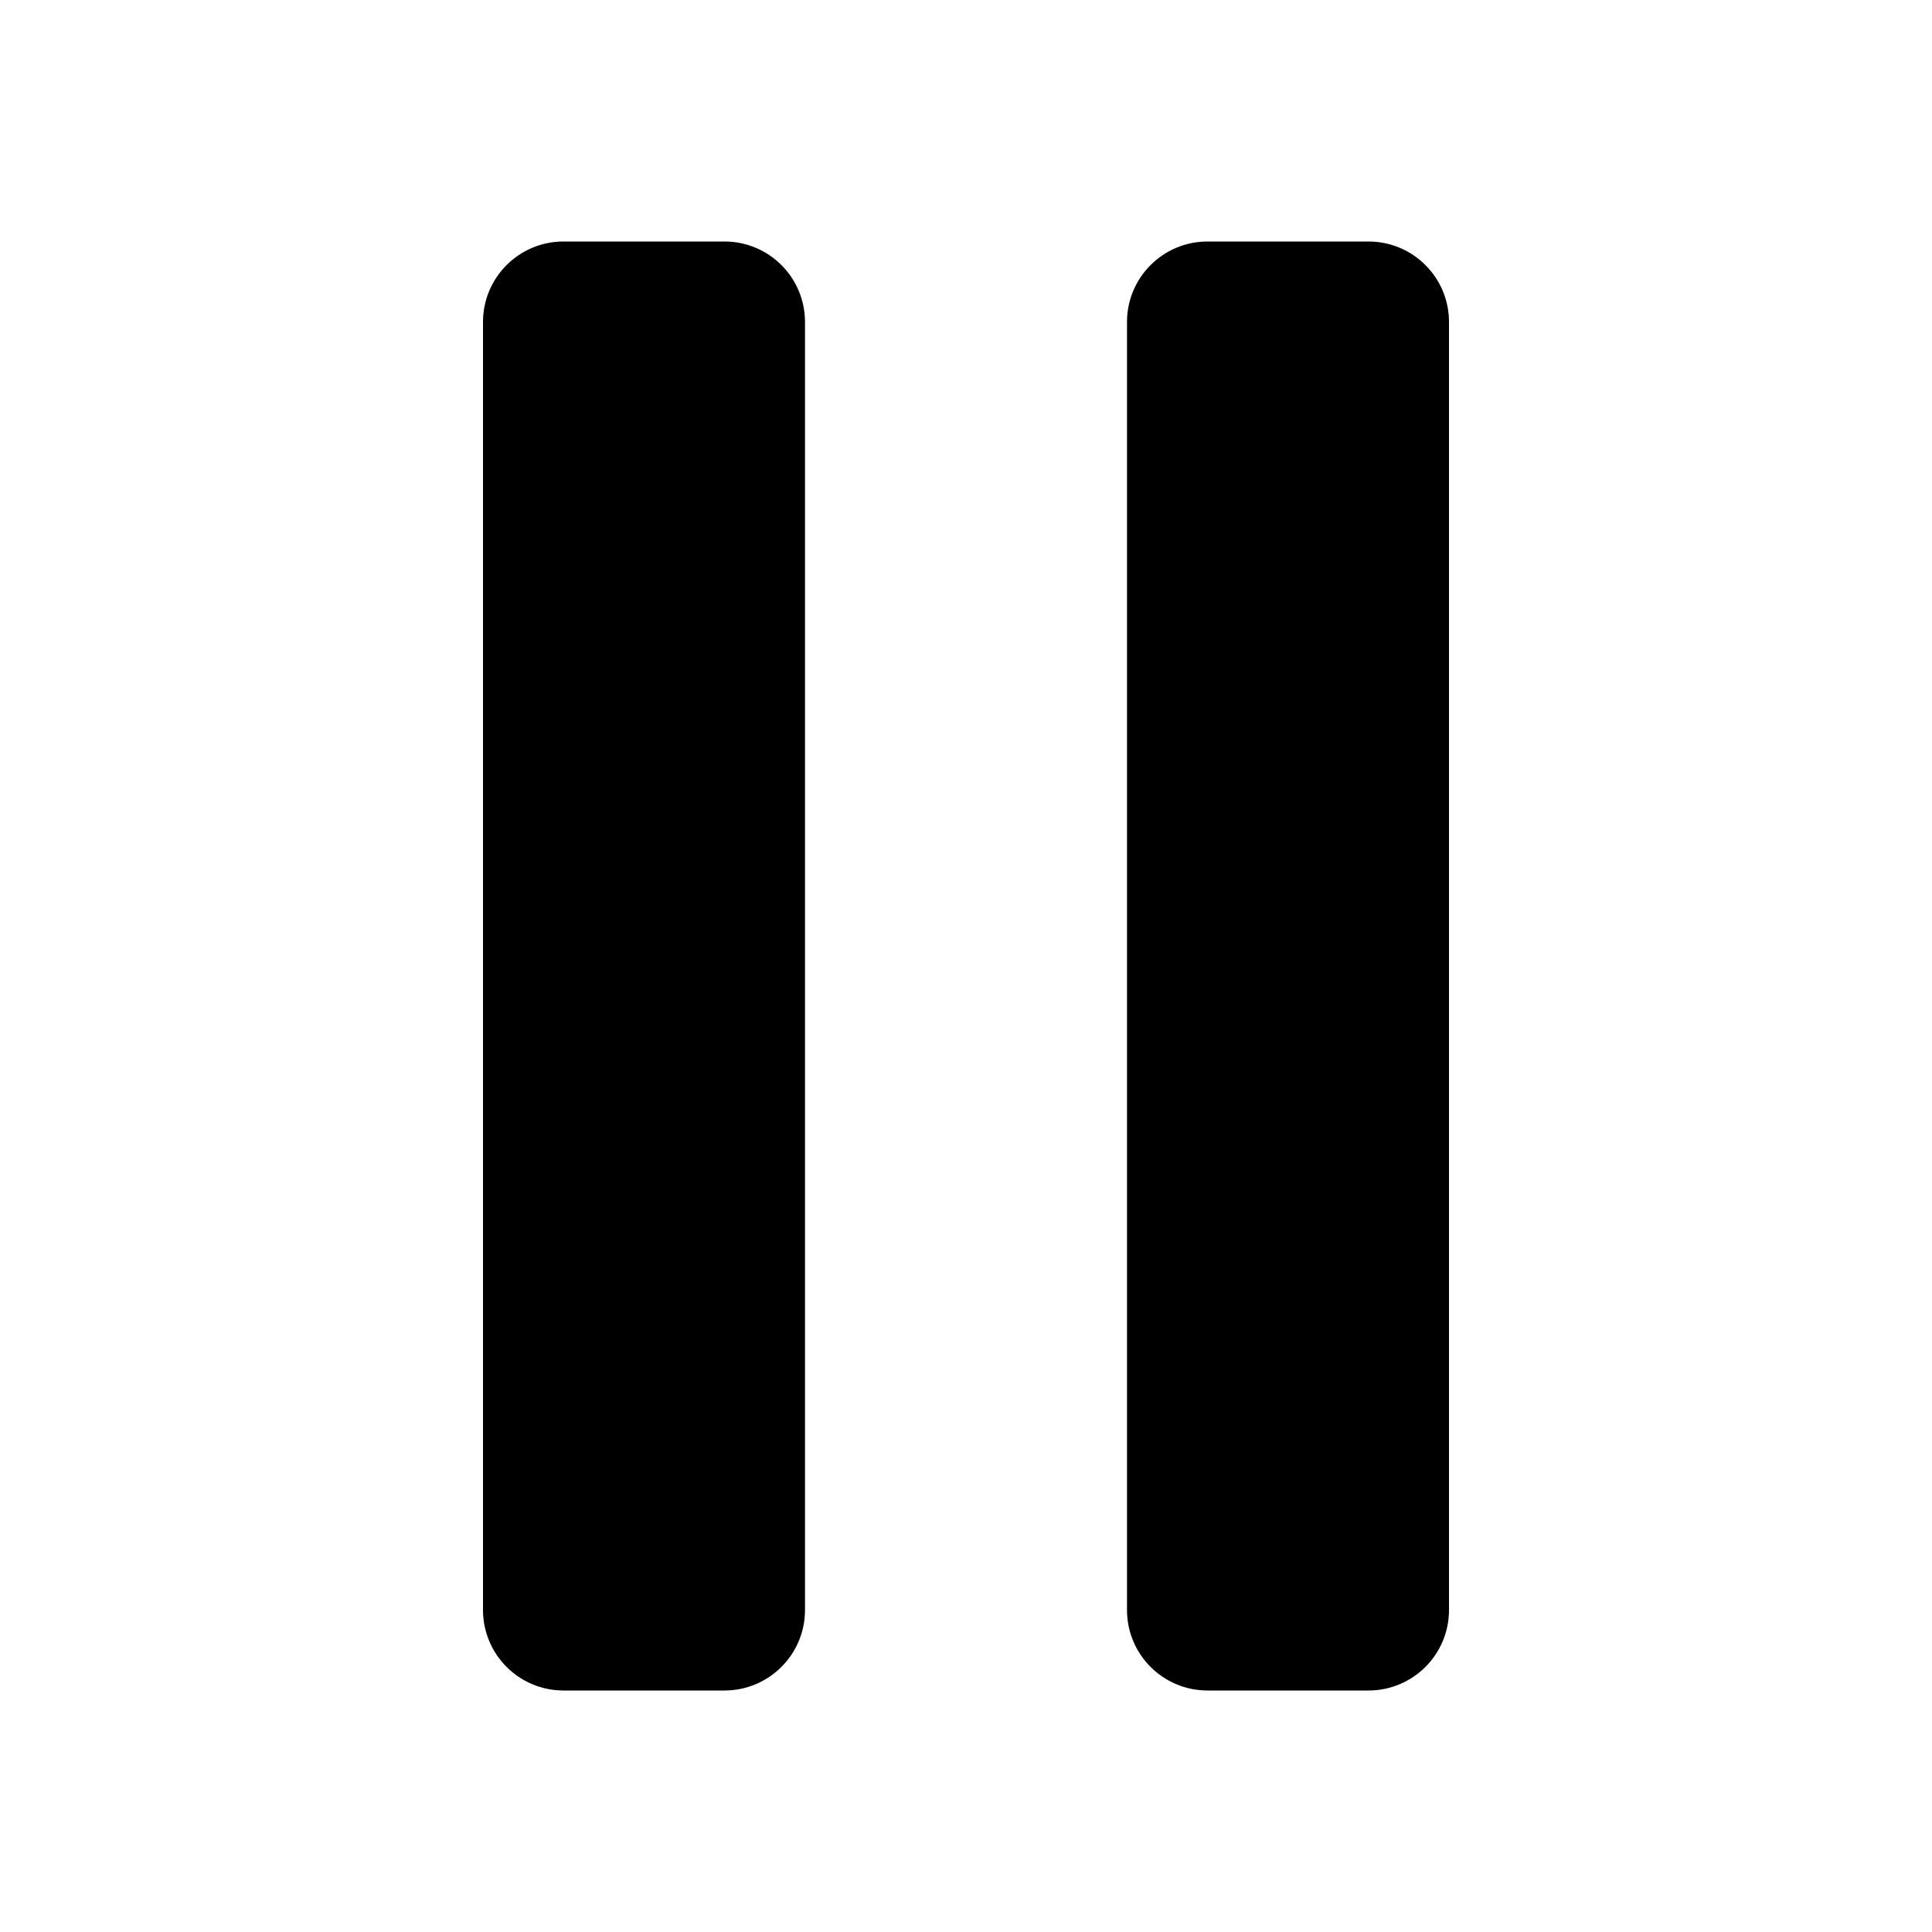
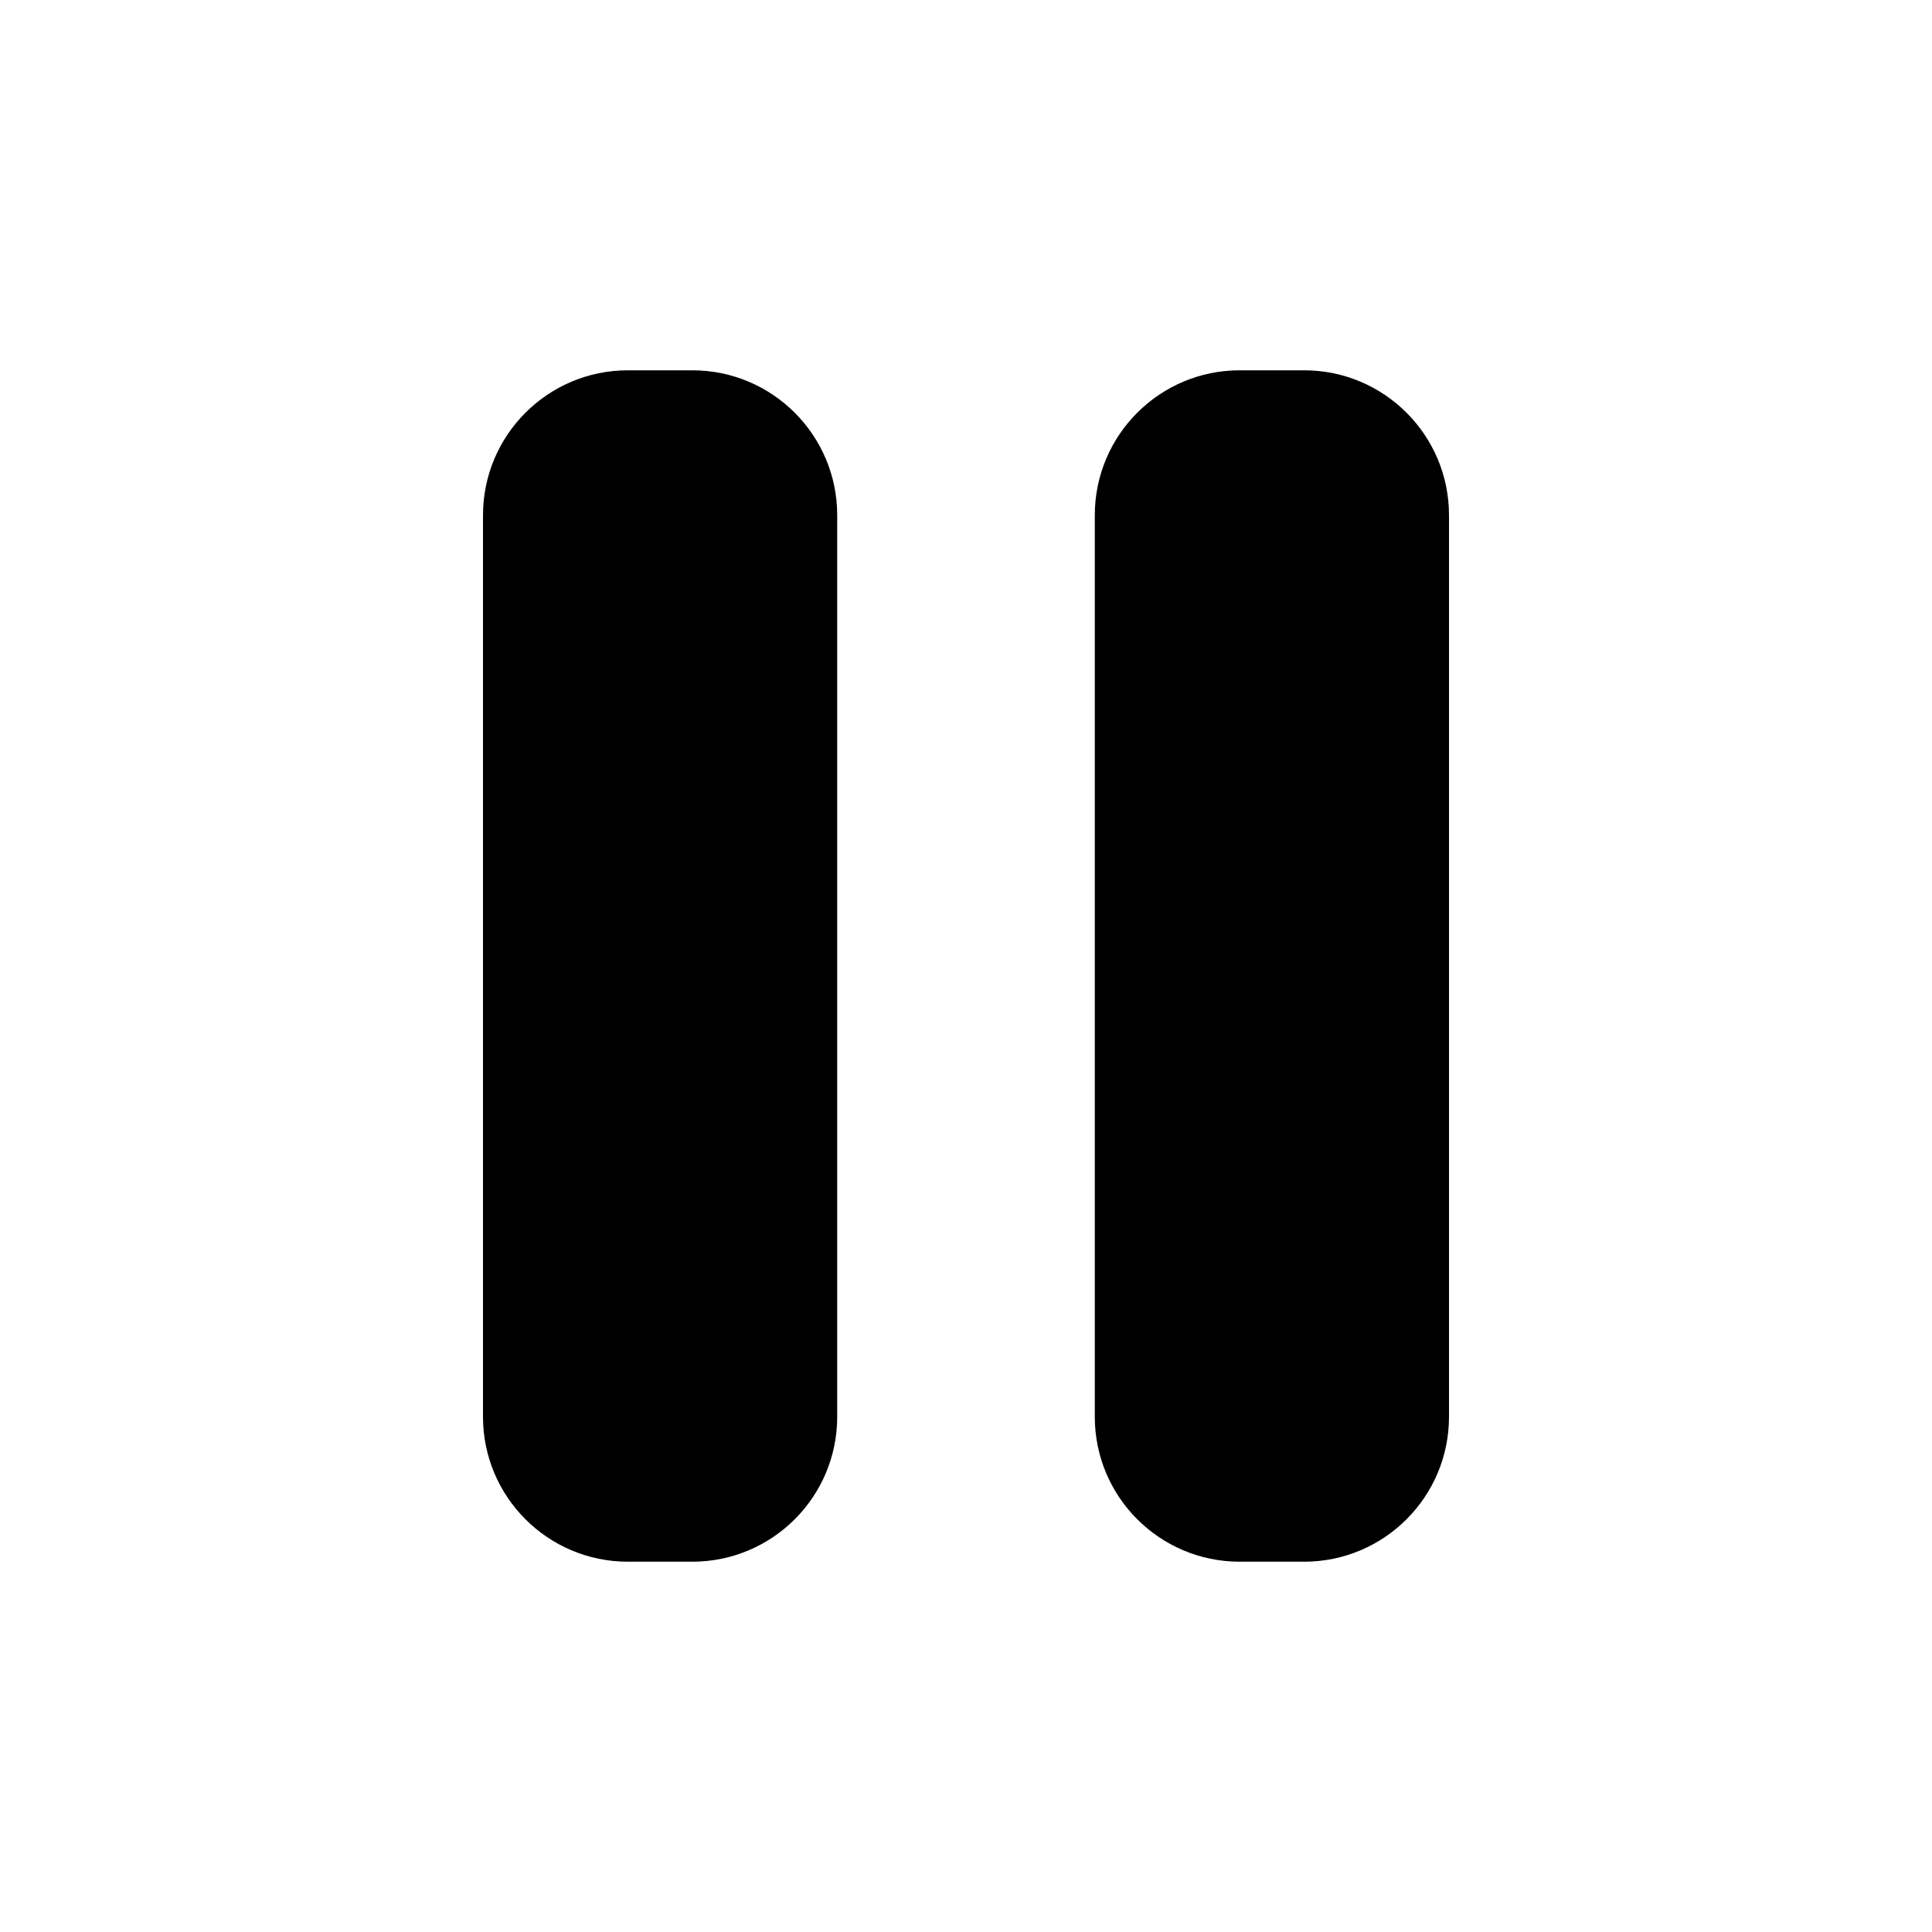
- <svg xmlns="http://www.w3.org/2000/svg" viewBox="0 0 24 24" fill="none" stroke="currentColor">
-   <path fill="currentColor" stroke="none" fill-rule="evenodd" clip-rule="evenodd" d="M9 3a1 1 0 0 1 1 1v16a1 1 0 0 1-1 1H7a1 1 0 0 1-1-1V4a1 1 0 0 1 1-1Zm8 0a1 1 0 0 1 1 1v16a1 1 0 0 1-1 1h-2a1 1 0 0 1-1-1V4a1 1 0 0 1 1-1Z" />
+ <svg xmlns="http://www.w3.org/2000/svg" width="24" height="24" viewBox="0 0 24 24" fill="none" stroke="currentColor" stroke-width="2" stroke-linecap="round" stroke-linejoin="round">
+   <rect x="6" y="4.6" width="4.4" height="14.8" rx="1.8" fill="currentColor" stroke="none" />
+   <rect x="13.6" y="4.6" width="4.4" height="14.8" rx="1.8" fill="currentColor" stroke="none" />
</svg>
